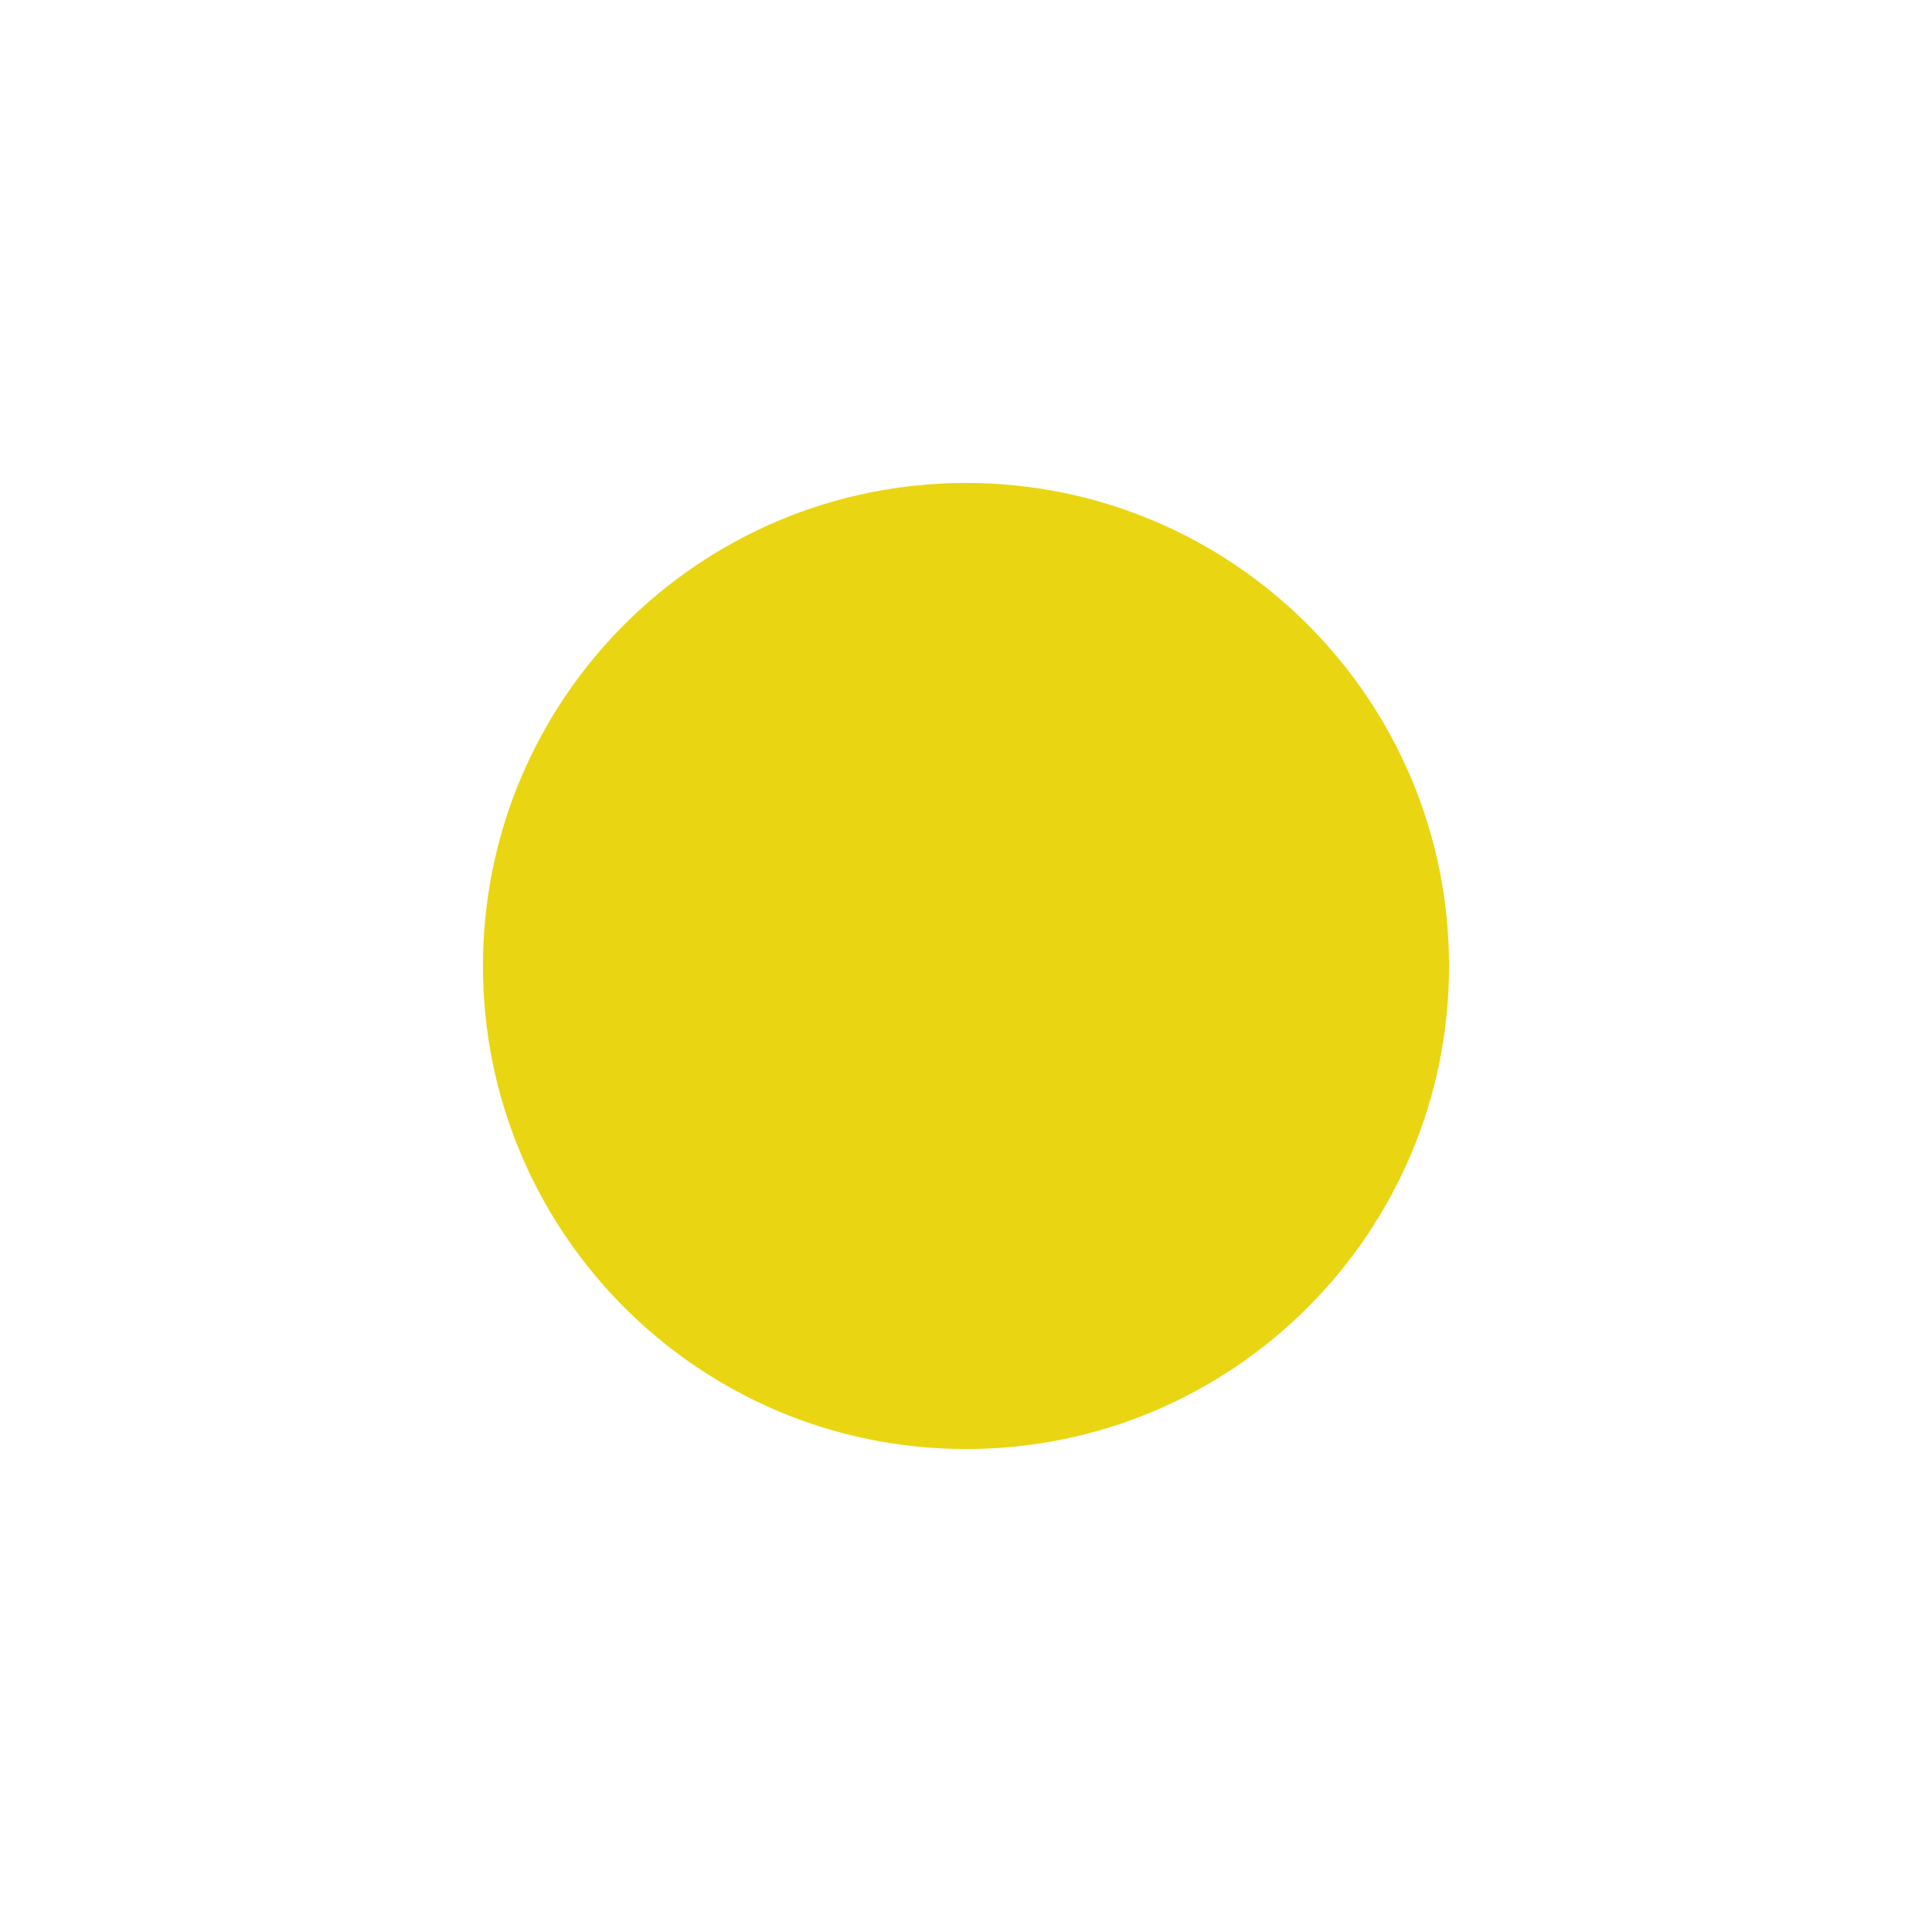
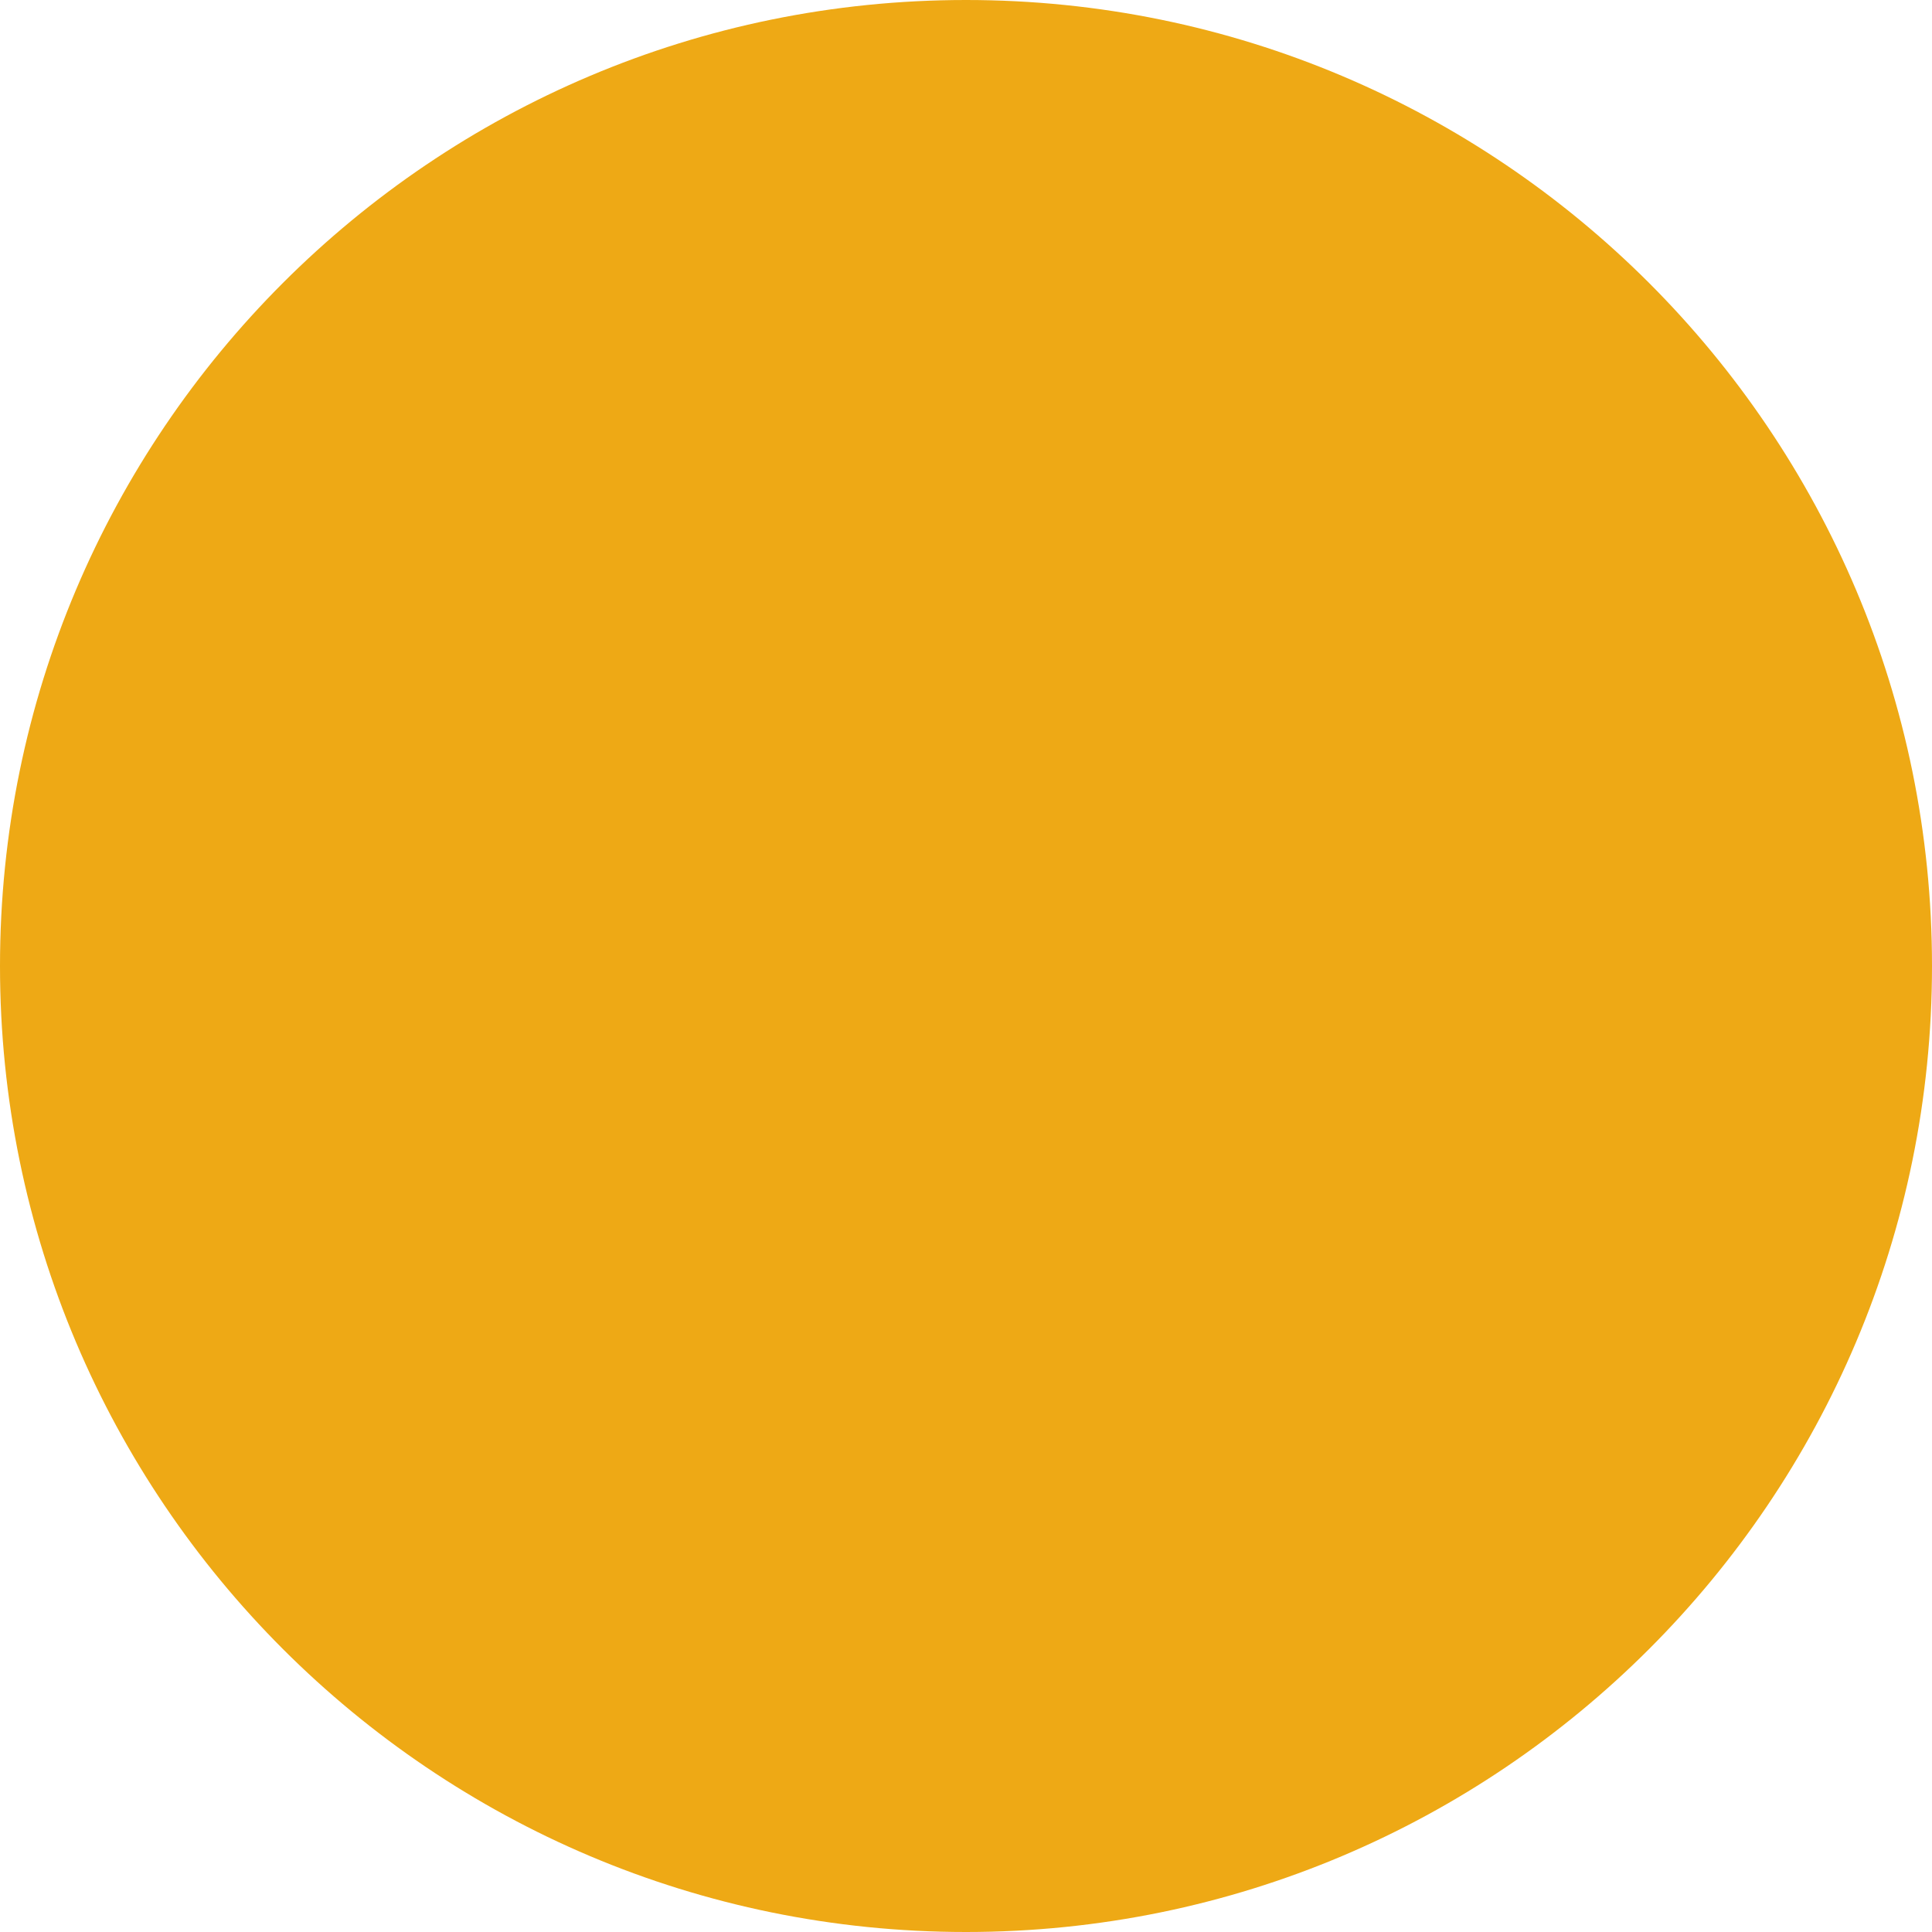
<svg xmlns="http://www.w3.org/2000/svg" width="100" height="100" viewBox="0 0 26.458 26.458" version="1.1" id="svg5">
  <defs id="defs2" />
  <g id="layer1">
-     <circle style="opacity:1;fill:#ead512;fill-opacity:1;fill-rule:evenodd;stroke-width:0.165" id="path31" cx="13.229" cy="13.229" r="6.615" />
+     <circle style="opacity:1;fill:#EEA915;fill-opacity:1;fill-rule:evenodd;stroke-width:0.331" id="path31" cx="13.229" cy="13.229" r="13.229" />
  </g>
</svg>
